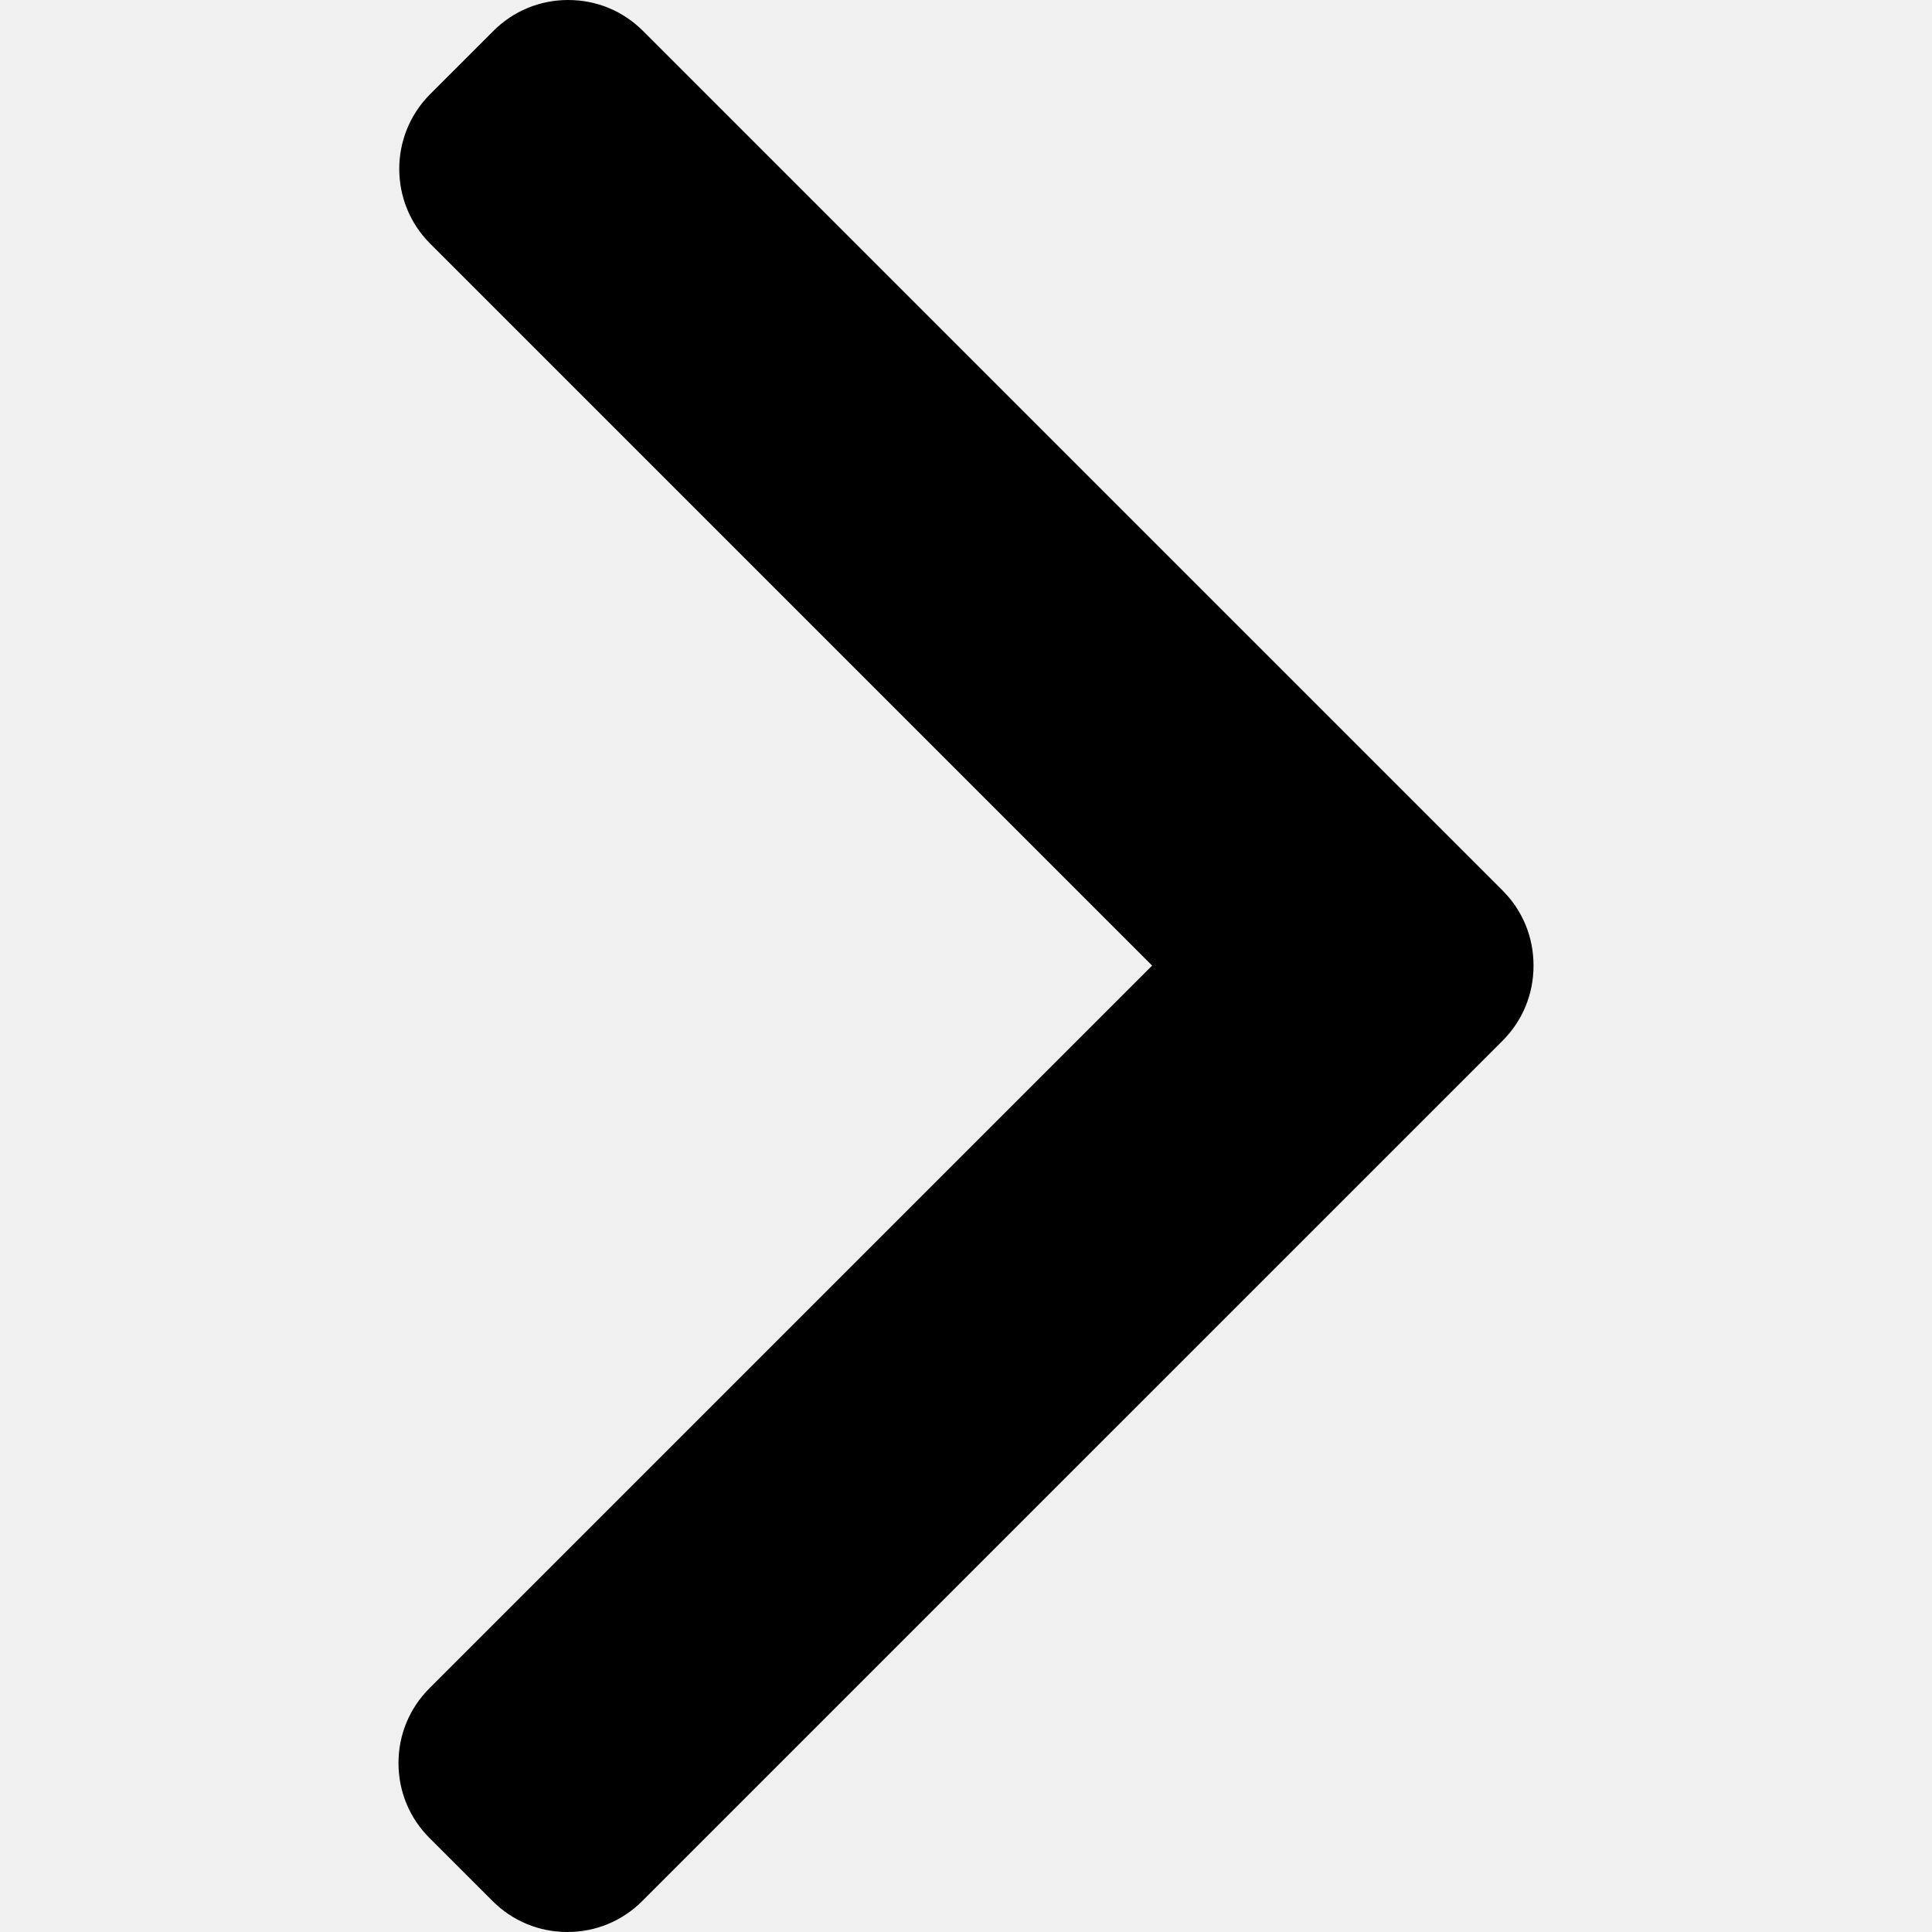
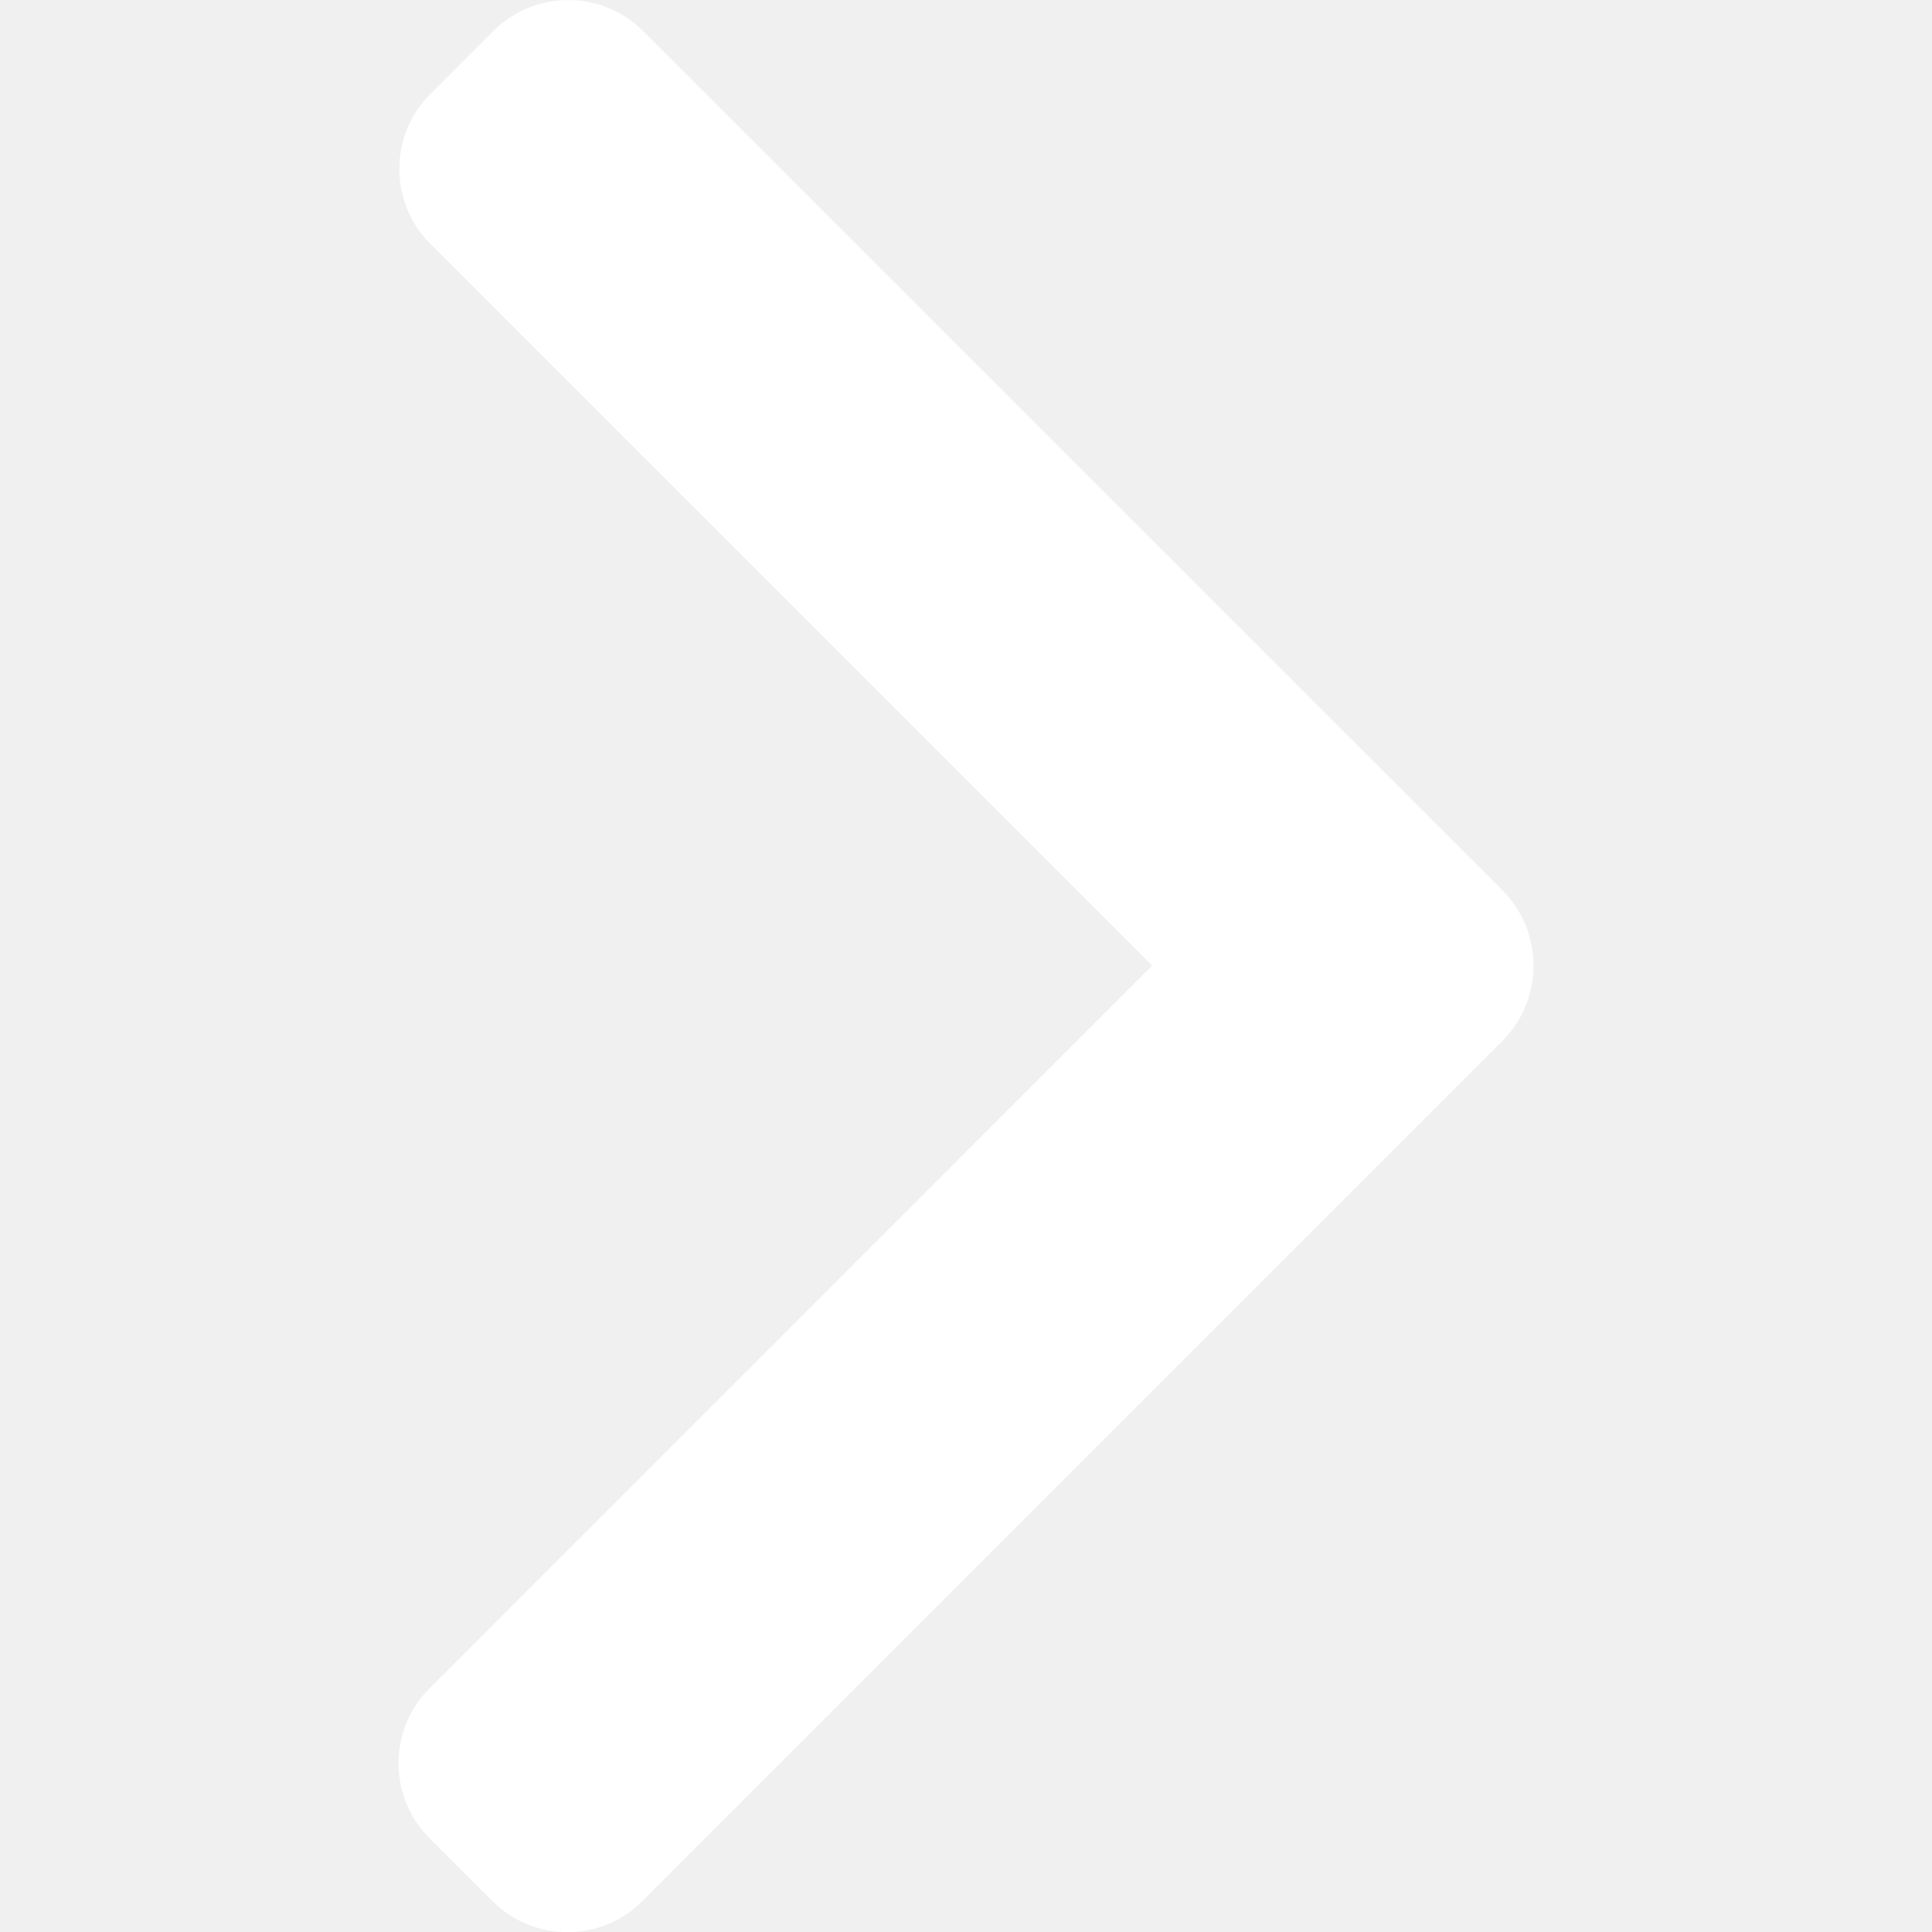
- <svg xmlns="http://www.w3.org/2000/svg" version="1.1" id="Layer_1" x="0px" y="0px" viewBox="0 0 492.004 492.004" style="enable-background:new 0 0 492.004 492.004;" xml:space="preserve">
-   <g>
-     <g>
-       <path d="M382.678,226.804L163.73,7.86C158.666,2.792,151.906,0,144.698,0s-13.968,2.792-19.032,7.86l-16.124,16.12    c-10.492,10.504-10.492,27.576,0,38.064L293.398,245.9l-184.06,184.06c-5.064,5.068-7.86,11.824-7.86,19.028    c0,7.212,2.796,13.968,7.86,19.04l16.124,16.116c5.068,5.068,11.824,7.86,19.032,7.86s13.968-2.792,19.032-7.86L382.678,265    c5.076-5.084,7.864-11.872,7.848-19.088C390.542,238.668,387.754,231.884,382.678,226.804z" />
-     </g>
-   </g>
-   <g>
- </g>
-   <g>
- </g>
-   <g>
- </g>
-   <g>
- </g>
-   <g>
- </g>
-   <g>
- </g>
-   <g>
- </g>
-   <g>
- </g>
-   <g>
- </g>
-   <g>
- </g>
-   <g>
- </g>
-   <g>
- </g>
-   <g>
- </g>
-   <g>
- </g>
-   <g>
- </g>
+ <svg xmlns="http://www.w3.org/2000/svg" id="Layer_1" data-name="Layer 1" viewBox="0 0 492 492">
+   <defs>
+     <style>.cls-1{fill:#fff;}</style>
+   </defs>
+   <path class="cls-1" d="M382.68,226.8,163.73,7.86a27,27,0,0,0-38.06,0L109.54,24a27,27,0,0,0,0,38.06L293.4,245.9,109.34,430a27,27,0,0,0,0,38.07l16.12,16.11a27,27,0,0,0,38.07,0L382.68,265a27.16,27.16,0,0,0,0-38.2Z" />
</svg>
